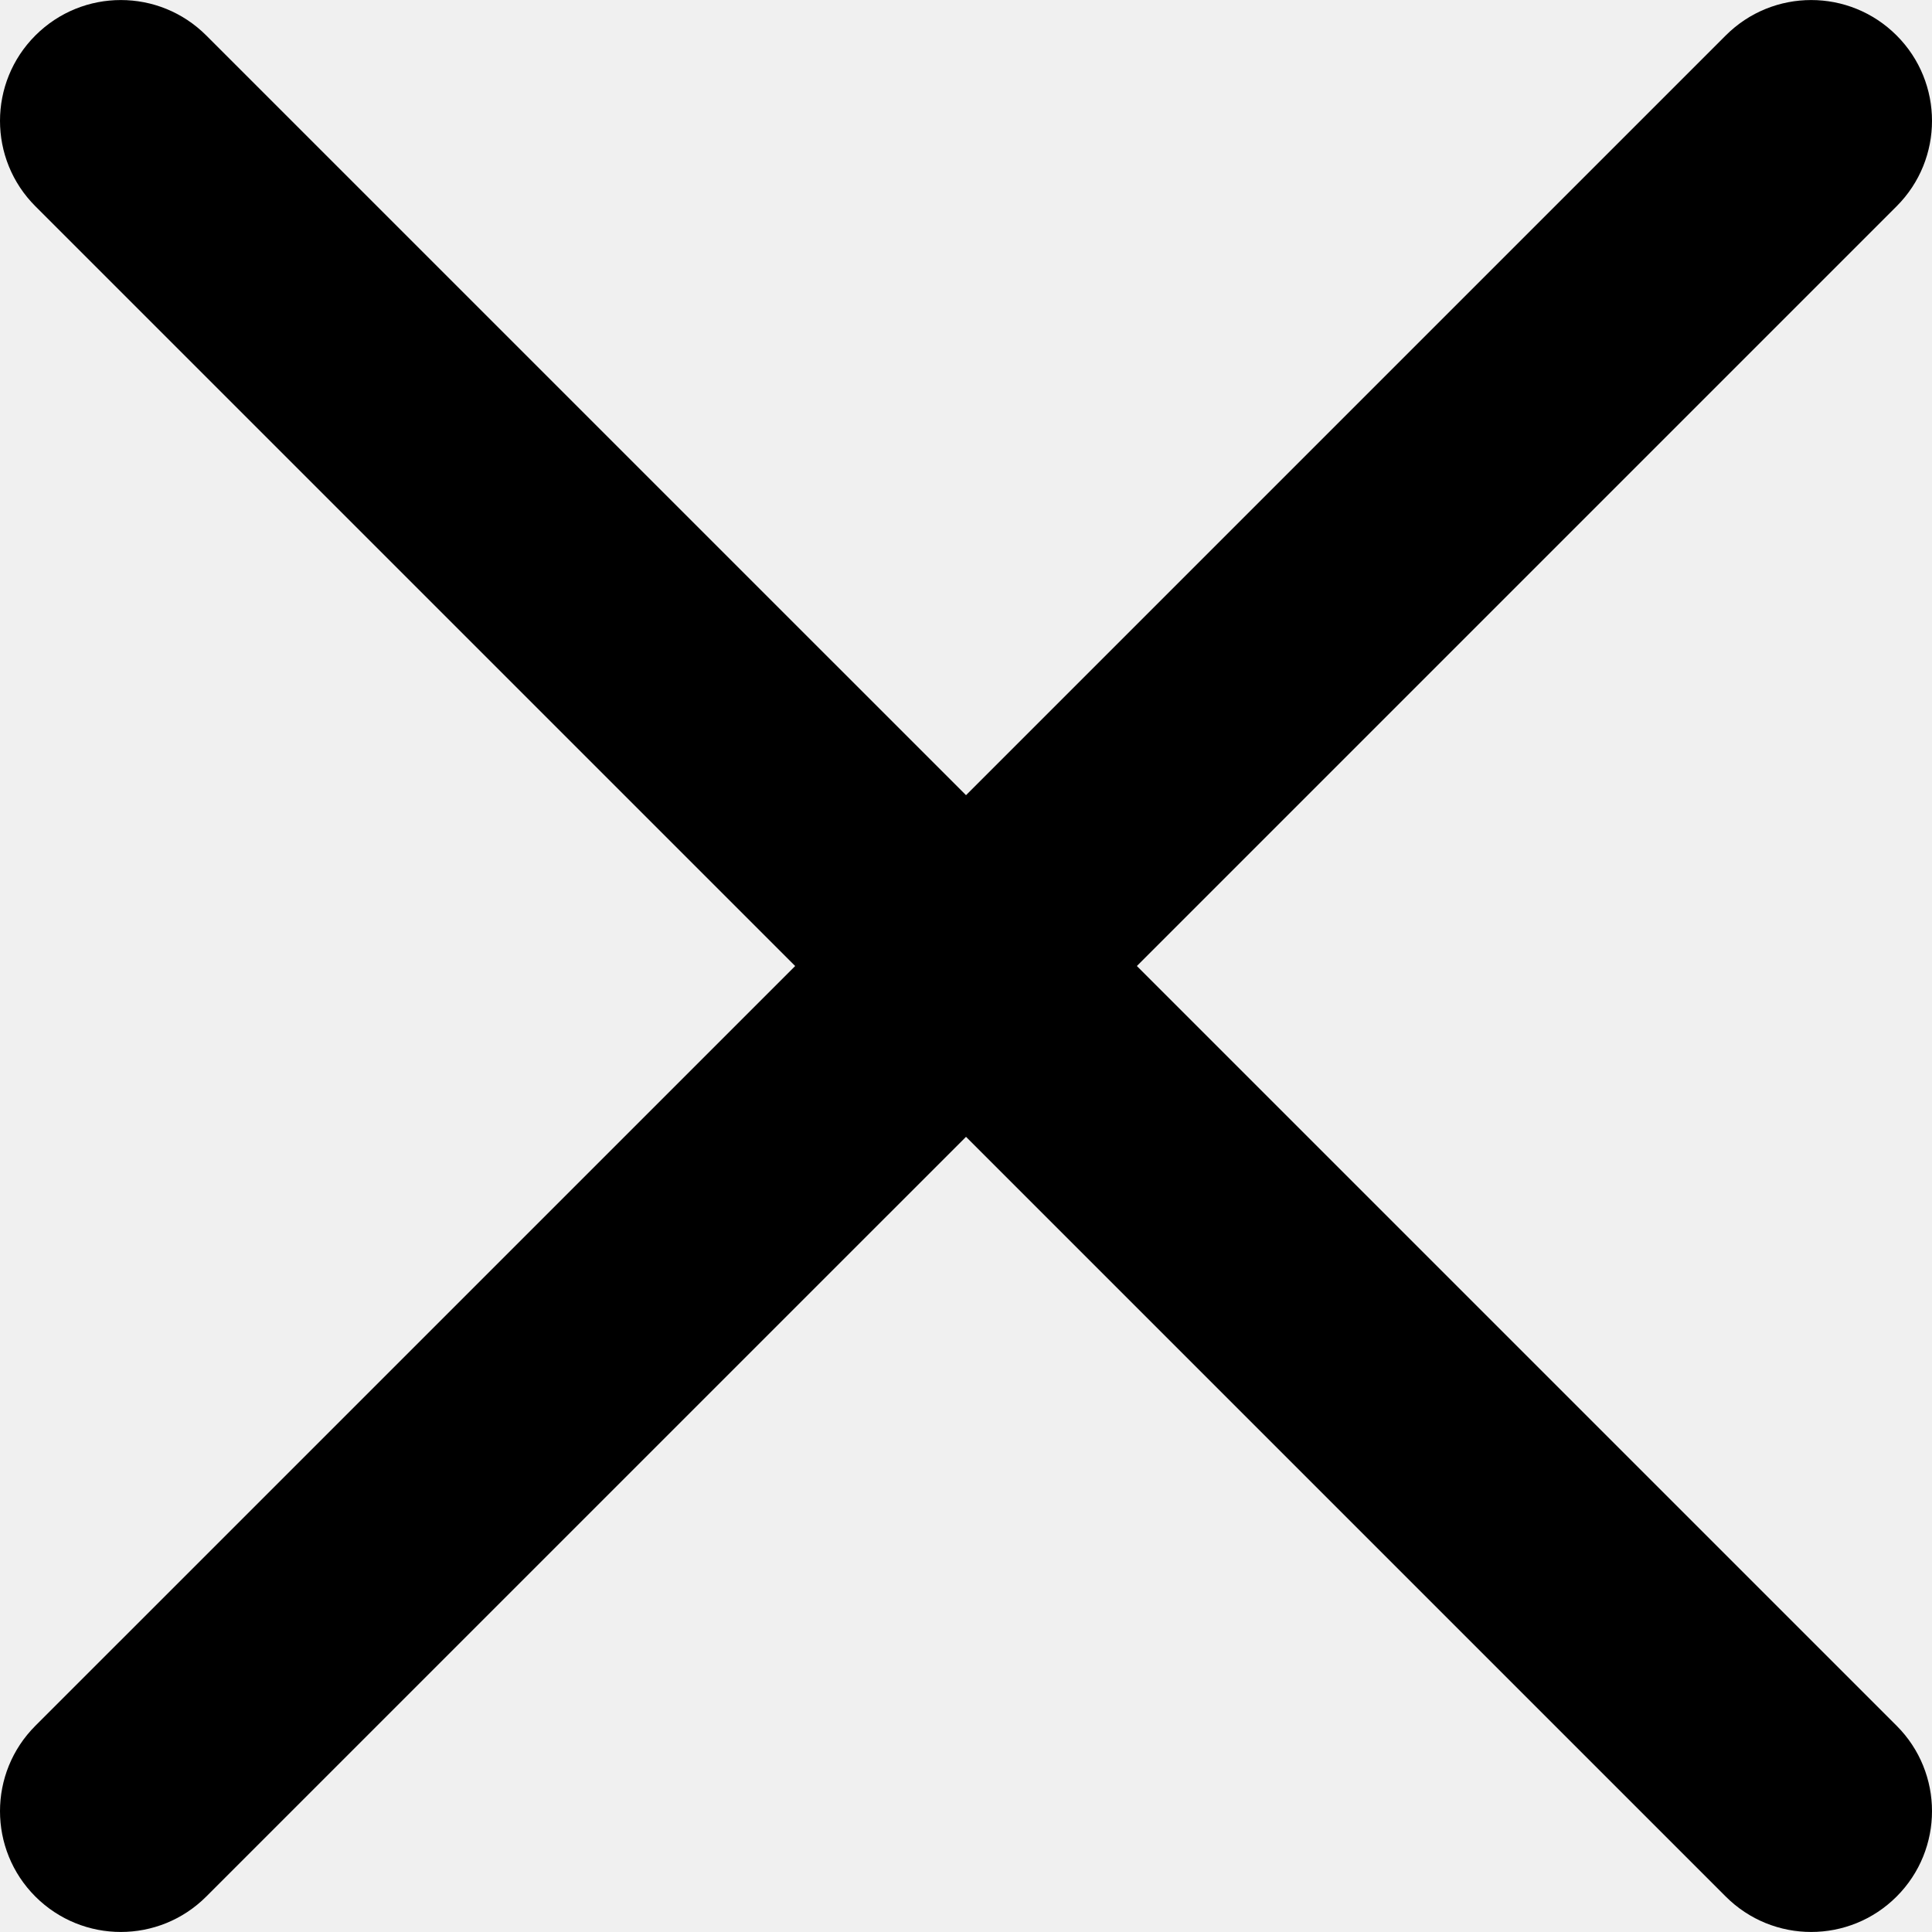
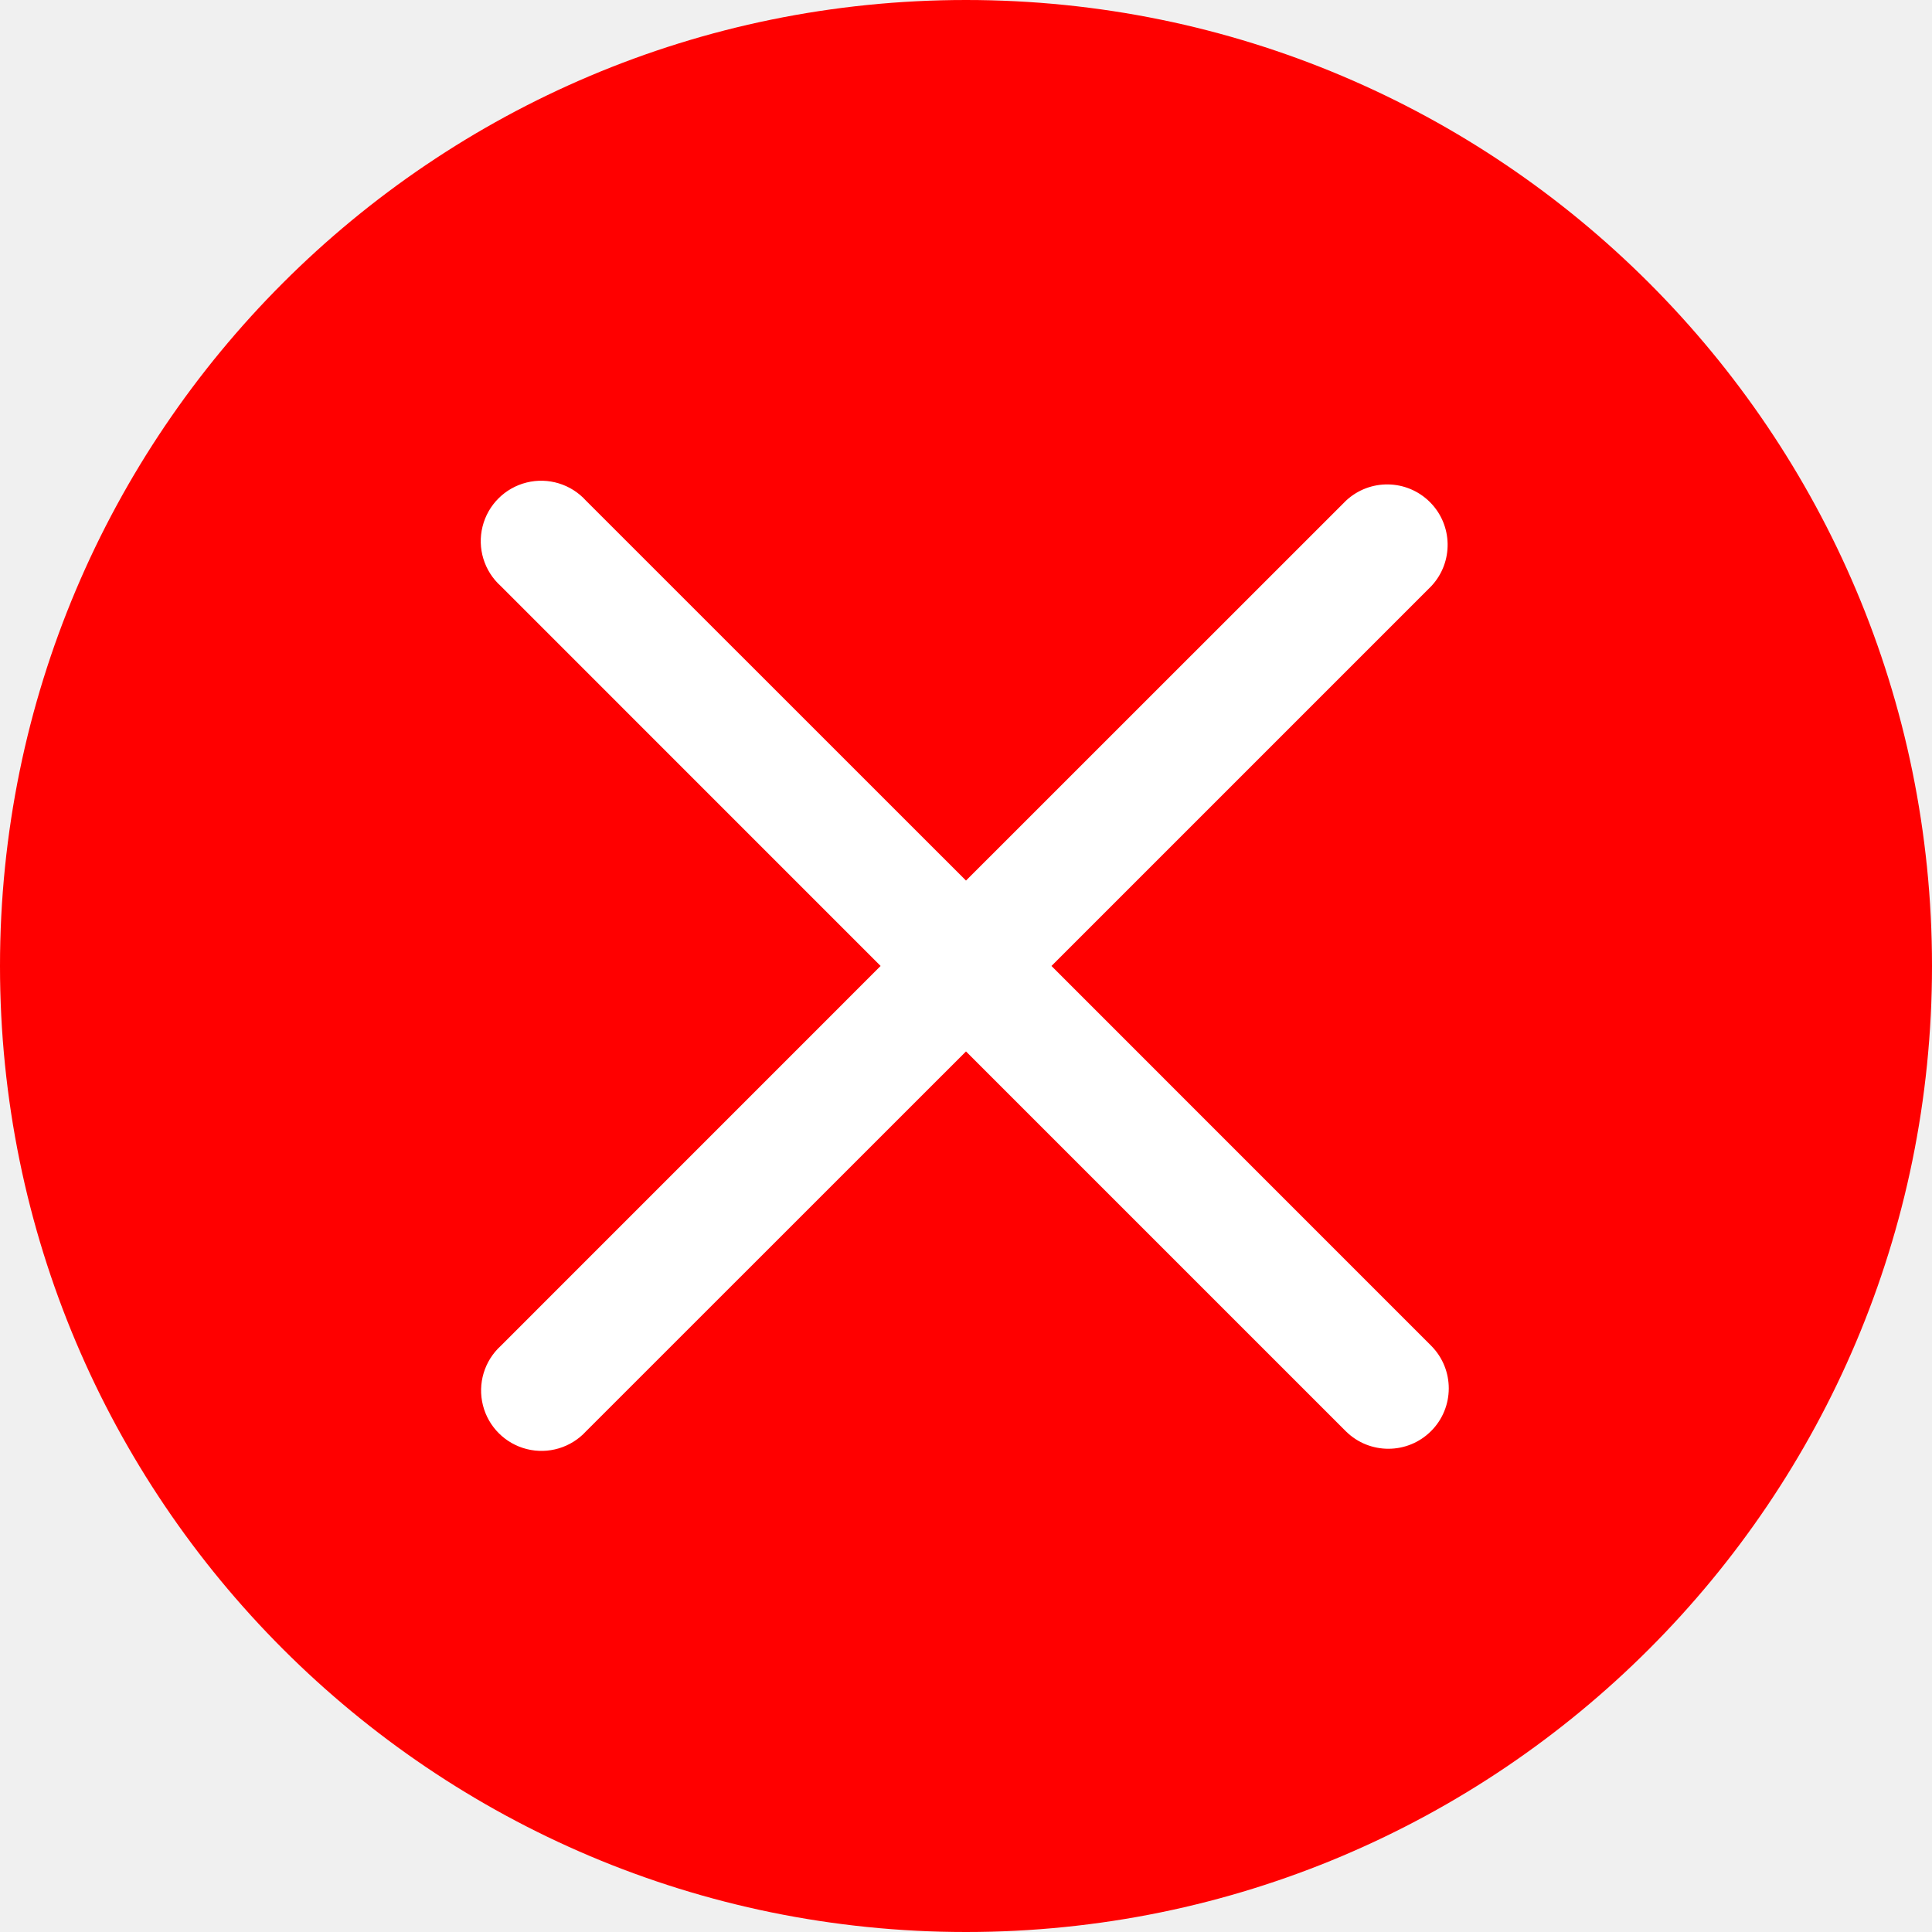
- <svg xmlns="http://www.w3.org/2000/svg" version="1.1" id="Capa_1" x="0px" y="0px" viewBox="0 0 47.971 47.971" style="enable-background:new 0 0 47.971 47.971;" xml:space="preserve">
-   <g>
-     <path d="M28.228,23.986L47.092,5.122c1.172-1.171,1.172-3.071,0-4.242c-1.172-1.172-3.07-1.172-4.242,0L23.986,19.744L5.121,0.88   c-1.172-1.172-3.07-1.172-4.242,0c-1.172,1.171-1.172,3.071,0,4.242l18.865,18.864L0.879,42.85c-1.172,1.171-1.172,3.071,0,4.242   C1.465,47.677,2.233,47.97,3,47.97s1.535-0.293,2.121-0.879l18.865-18.864L42.85,47.091c0.586,0.586,1.354,0.879,2.121,0.879   s1.535-0.293,2.121-0.879c1.172-1.171,1.172-3.071,0-4.242L28.228,23.986z" />
+ <svg xmlns="http://www.w3.org/2000/svg" width="60" height="60" viewBox="0 0 60 60">
+   <defs>
+     <style>
+       .cls-1 {
+         fill: red;
+       }
+ 
+       .cls-2 {
+         fill: #fff;
+       }
+     </style>
+   </defs>
+   <g id="Group_2463" data-name="Group 2463" transform="translate(-1567 -1078)">
+     <circle id="Ellipse_28" data-name="Ellipse 28" class="cls-1" cx="30" cy="30" r="30" transform="translate(1567 1078)" />
+     <g id="close" transform="translate(1582 1092.999)">
+       <path id="Path_9646" data-name="Path 9646" class="cls-2" d="M17.654,15l11.8-11.8A1.876,1.876,0,0,0,26.8.551L15,12.348,3.2.551A1.876,1.876,0,1,0,.55,3.2L12.348,15,.55,26.8A1.876,1.876,0,1,0,3.2,29.451L15,17.654l11.8,11.8A1.876,1.876,0,0,0,29.452,26.8Z" />
+     </g>
  </g>
-   <g>
- </g>
-   <g>
- </g>
-   <g>
- </g>
-   <g>
- </g>
-   <g>
- </g>
-   <g>
- </g>
-   <g>
- </g>
-   <g>
- </g>
-   <g>
- </g>
-   <g>
- </g>
-   <g>
- </g>
-   <g>
- </g>
-   <g>
- </g>
-   <g>
- </g>
-   <g>
- </g>
</svg>
